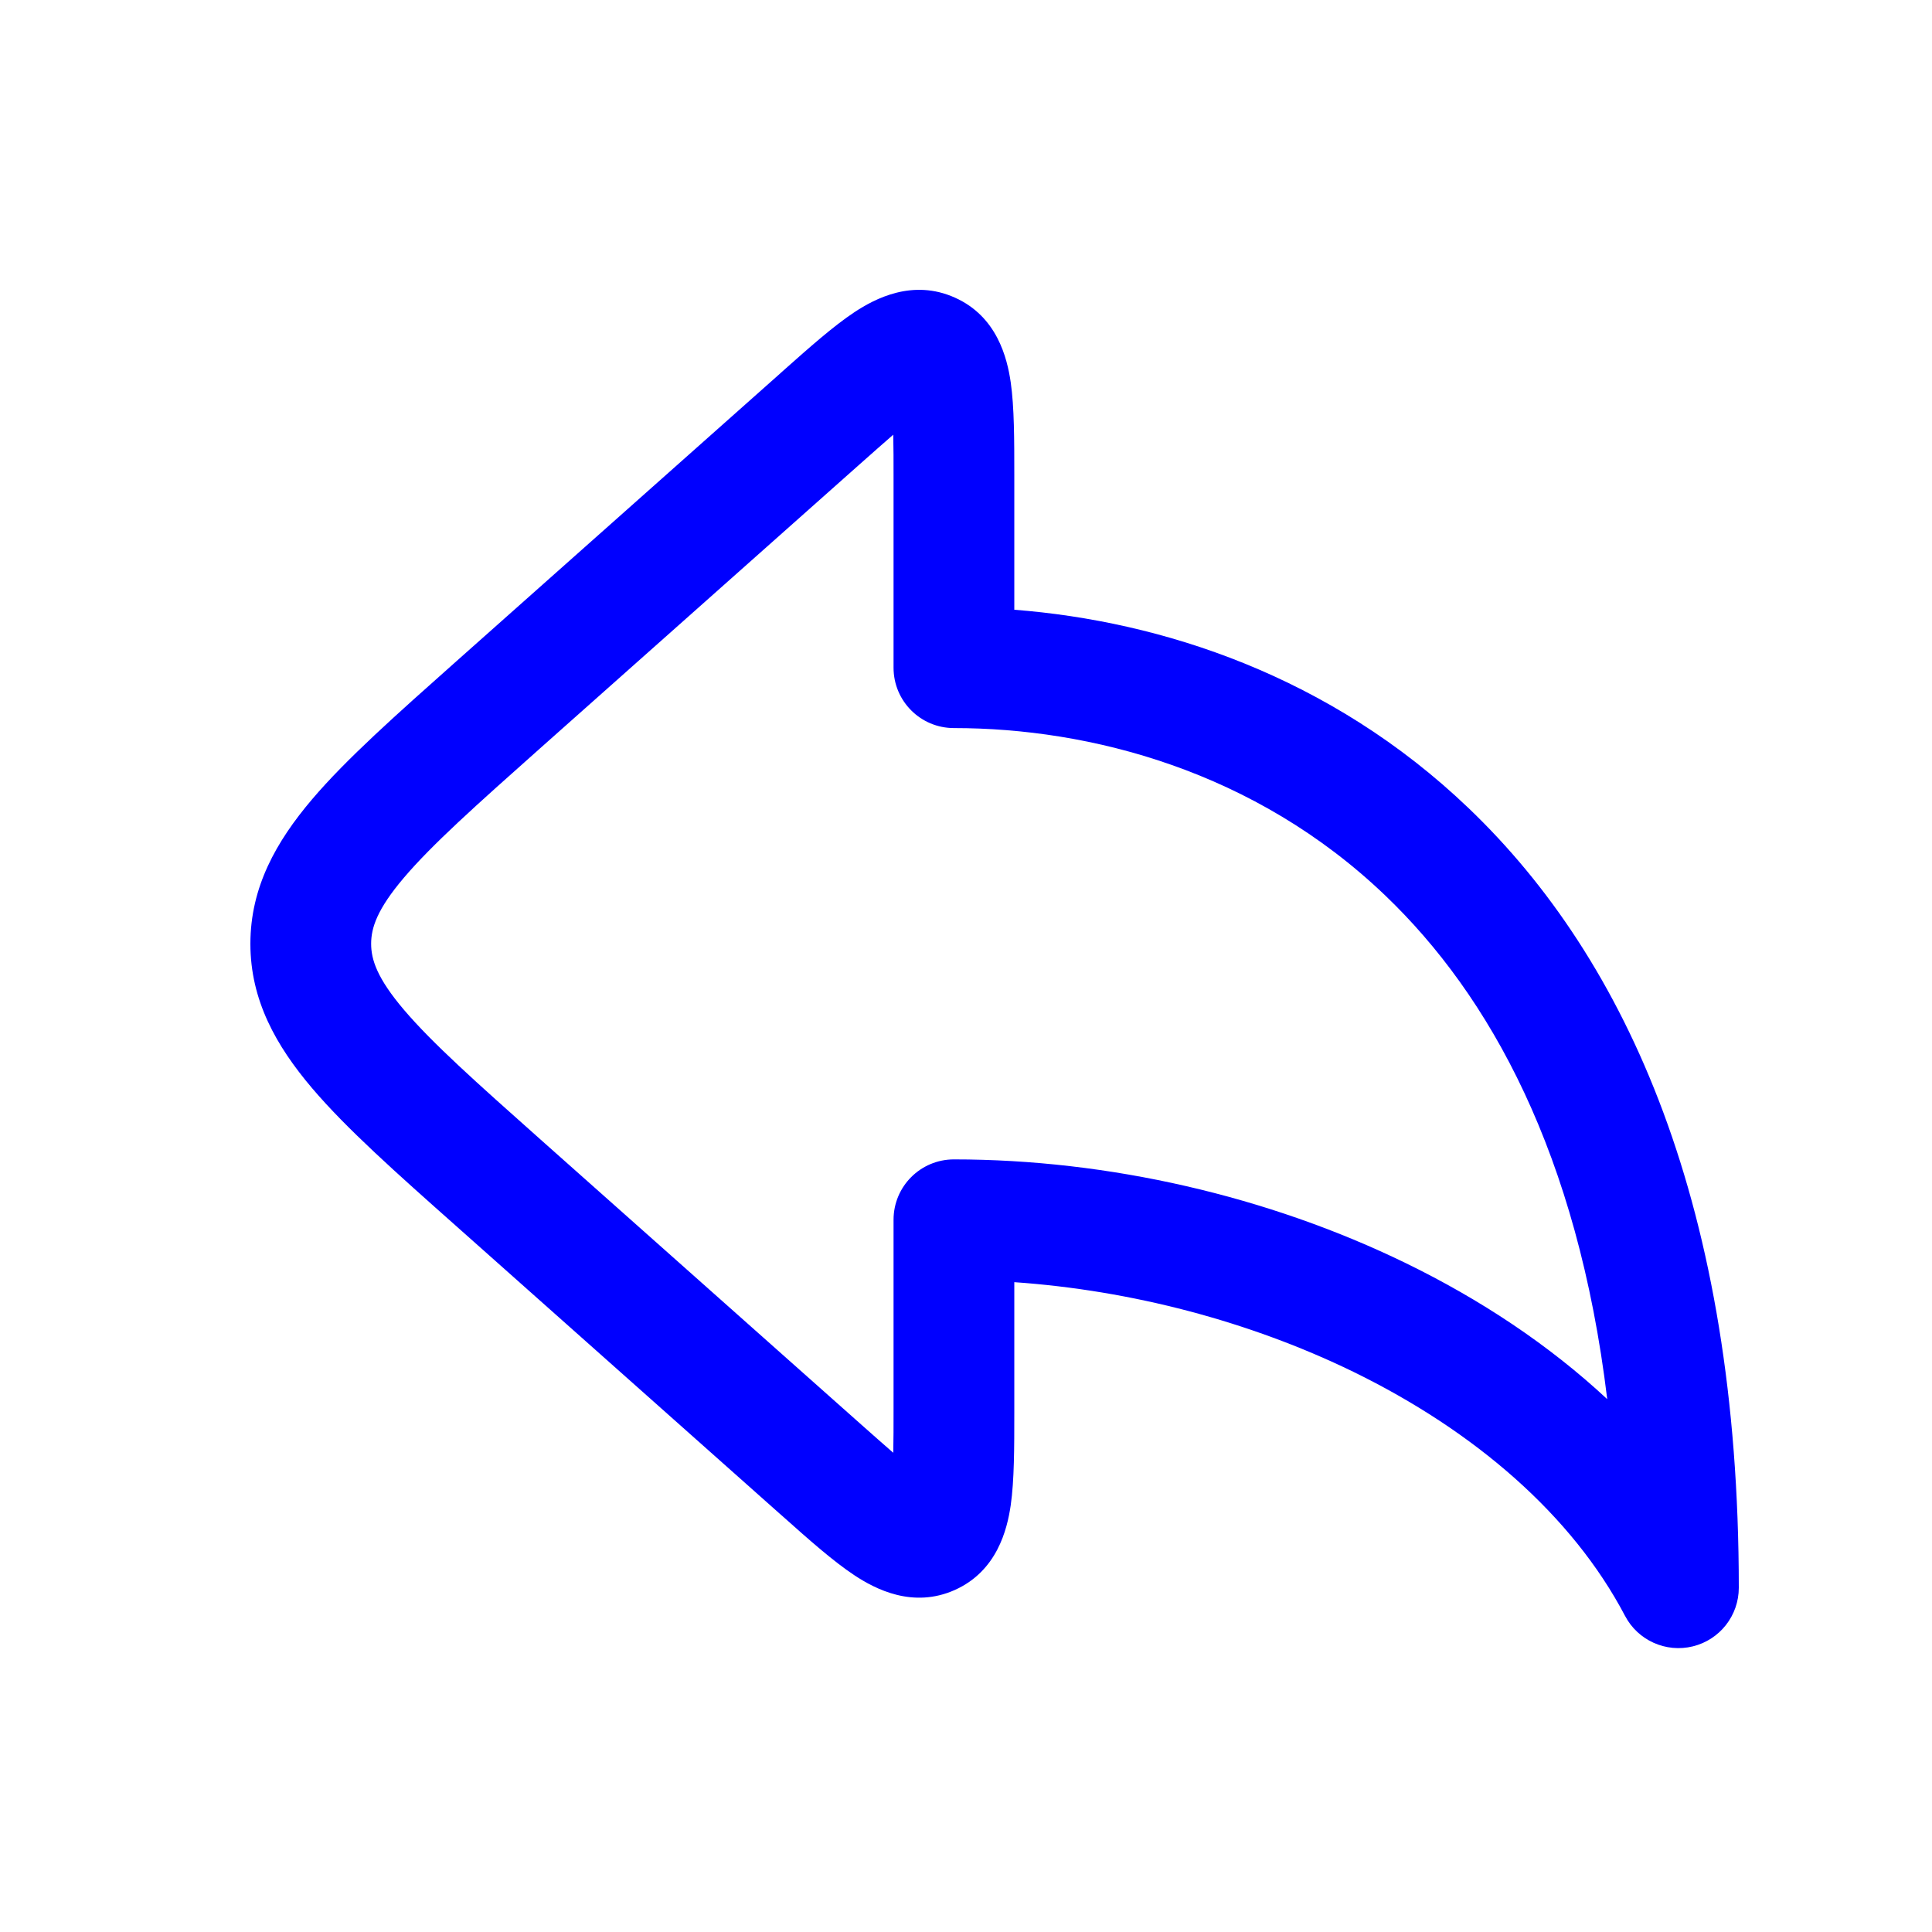
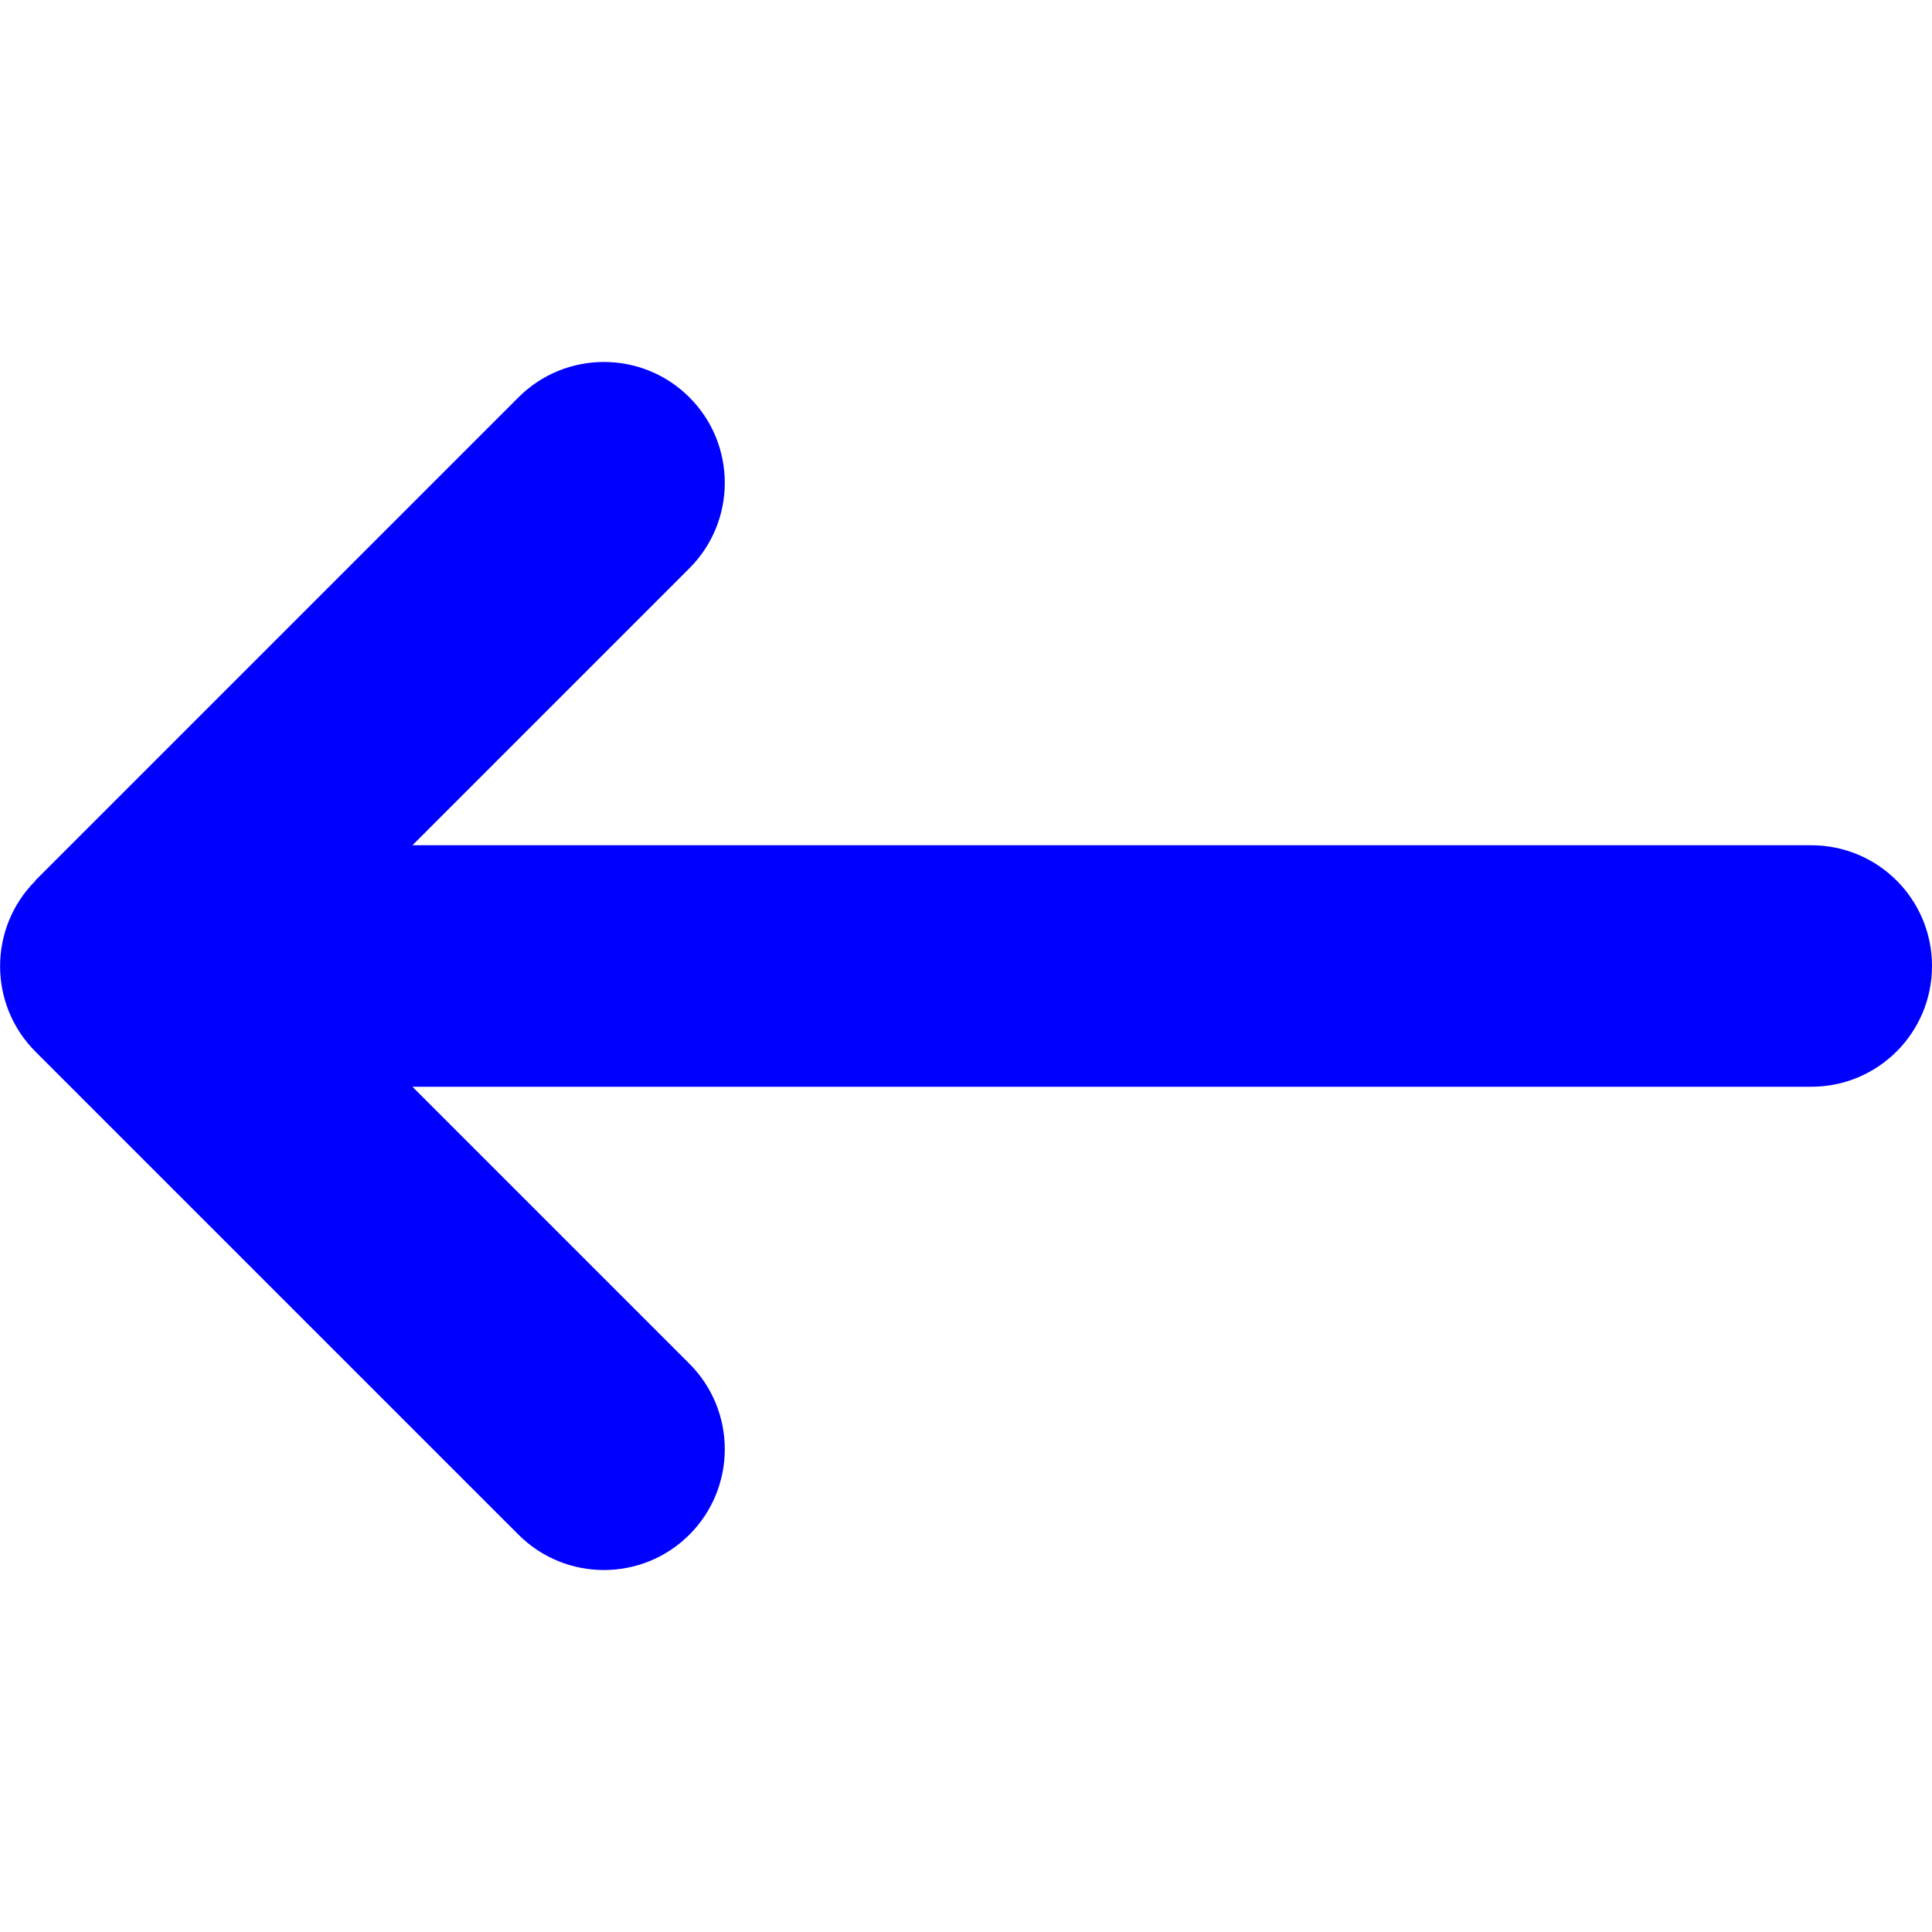
- <svg xmlns="http://www.w3.org/2000/svg" width="20" height="20" viewBox="0 0 20 20" fill="none">
-   <path fill-rule="evenodd" clip-rule="evenodd" d="M8.105 3.84C8.094 3.85 8.084 3.859 8.073 3.869L4.728 6.842C4.104 7.397 3.586 7.856 3.231 8.274C2.858 8.713 2.592 9.185 2.592 9.77C2.592 10.354 2.858 10.826 3.231 11.265C3.586 11.683 4.104 12.143 4.728 12.697L8.073 15.671C8.084 15.68 8.094 15.69 8.105 15.699C8.375 15.94 8.628 16.164 8.846 16.308C9.06 16.449 9.449 16.654 9.885 16.459C10.321 16.263 10.426 15.835 10.463 15.582C10.5 15.323 10.5 14.985 10.5 14.624C10.5 14.609 10.5 14.595 10.5 14.581V13.273C11.71 13.357 12.935 13.678 14.008 14.2C15.268 14.815 16.275 15.686 16.822 16.727C16.955 16.981 17.245 17.112 17.525 17.043C17.804 16.974 18 16.724 18 16.436C18 12.502 16.849 9.94 15.203 8.366C13.768 6.993 12.02 6.43 10.5 6.312V4.959C10.5 4.944 10.5 4.93 10.5 4.916C10.5 4.554 10.5 4.216 10.463 3.958C10.426 3.704 10.321 3.276 9.885 3.081C9.449 2.885 9.06 3.09 8.846 3.231C8.628 3.375 8.375 3.6 8.105 3.84ZM9.247 4.5C9.153 4.581 9.041 4.681 8.903 4.803L5.593 7.745C4.925 8.339 4.475 8.741 4.183 9.084C3.903 9.413 3.842 9.606 3.842 9.77C3.842 9.933 3.903 10.126 4.183 10.455C4.475 10.798 4.925 11.2 5.593 11.794L8.903 14.736C9.041 14.858 9.153 14.958 9.247 15.039C9.25 14.915 9.25 14.764 9.25 14.581V12.627C9.25 12.281 9.53 12.002 9.875 12.002C11.469 12.002 13.125 12.38 14.555 13.077C15.321 13.45 16.034 13.921 16.638 14.484C16.331 11.944 15.423 10.306 14.339 9.269C12.989 7.977 11.283 7.537 9.875 7.537C9.53 7.537 9.25 7.258 9.25 6.912V4.959C9.25 4.775 9.25 4.624 9.247 4.5Z" fill="blue" />
+ <svg xmlns="http://www.w3.org/2000/svg" height="20" width="20" viewBox="0 0 512 512">
+   <path d="M9.4 233.4c-12.5 12.5-12.5 32.8 0 45.3l128 128c12.5 12.5 32.8 12.5 45.3 0s12.5-32.8 0-45.3L109.3 288 480 288c17.7 0 32-14.3 32-32s-14.3-32-32-32l-370.7 0 73.4-73.4c12.5-12.5 12.5-32.8 0-45.3s-32.8-12.5-45.3 0l-128 128z" fill="blue" />
</svg>
